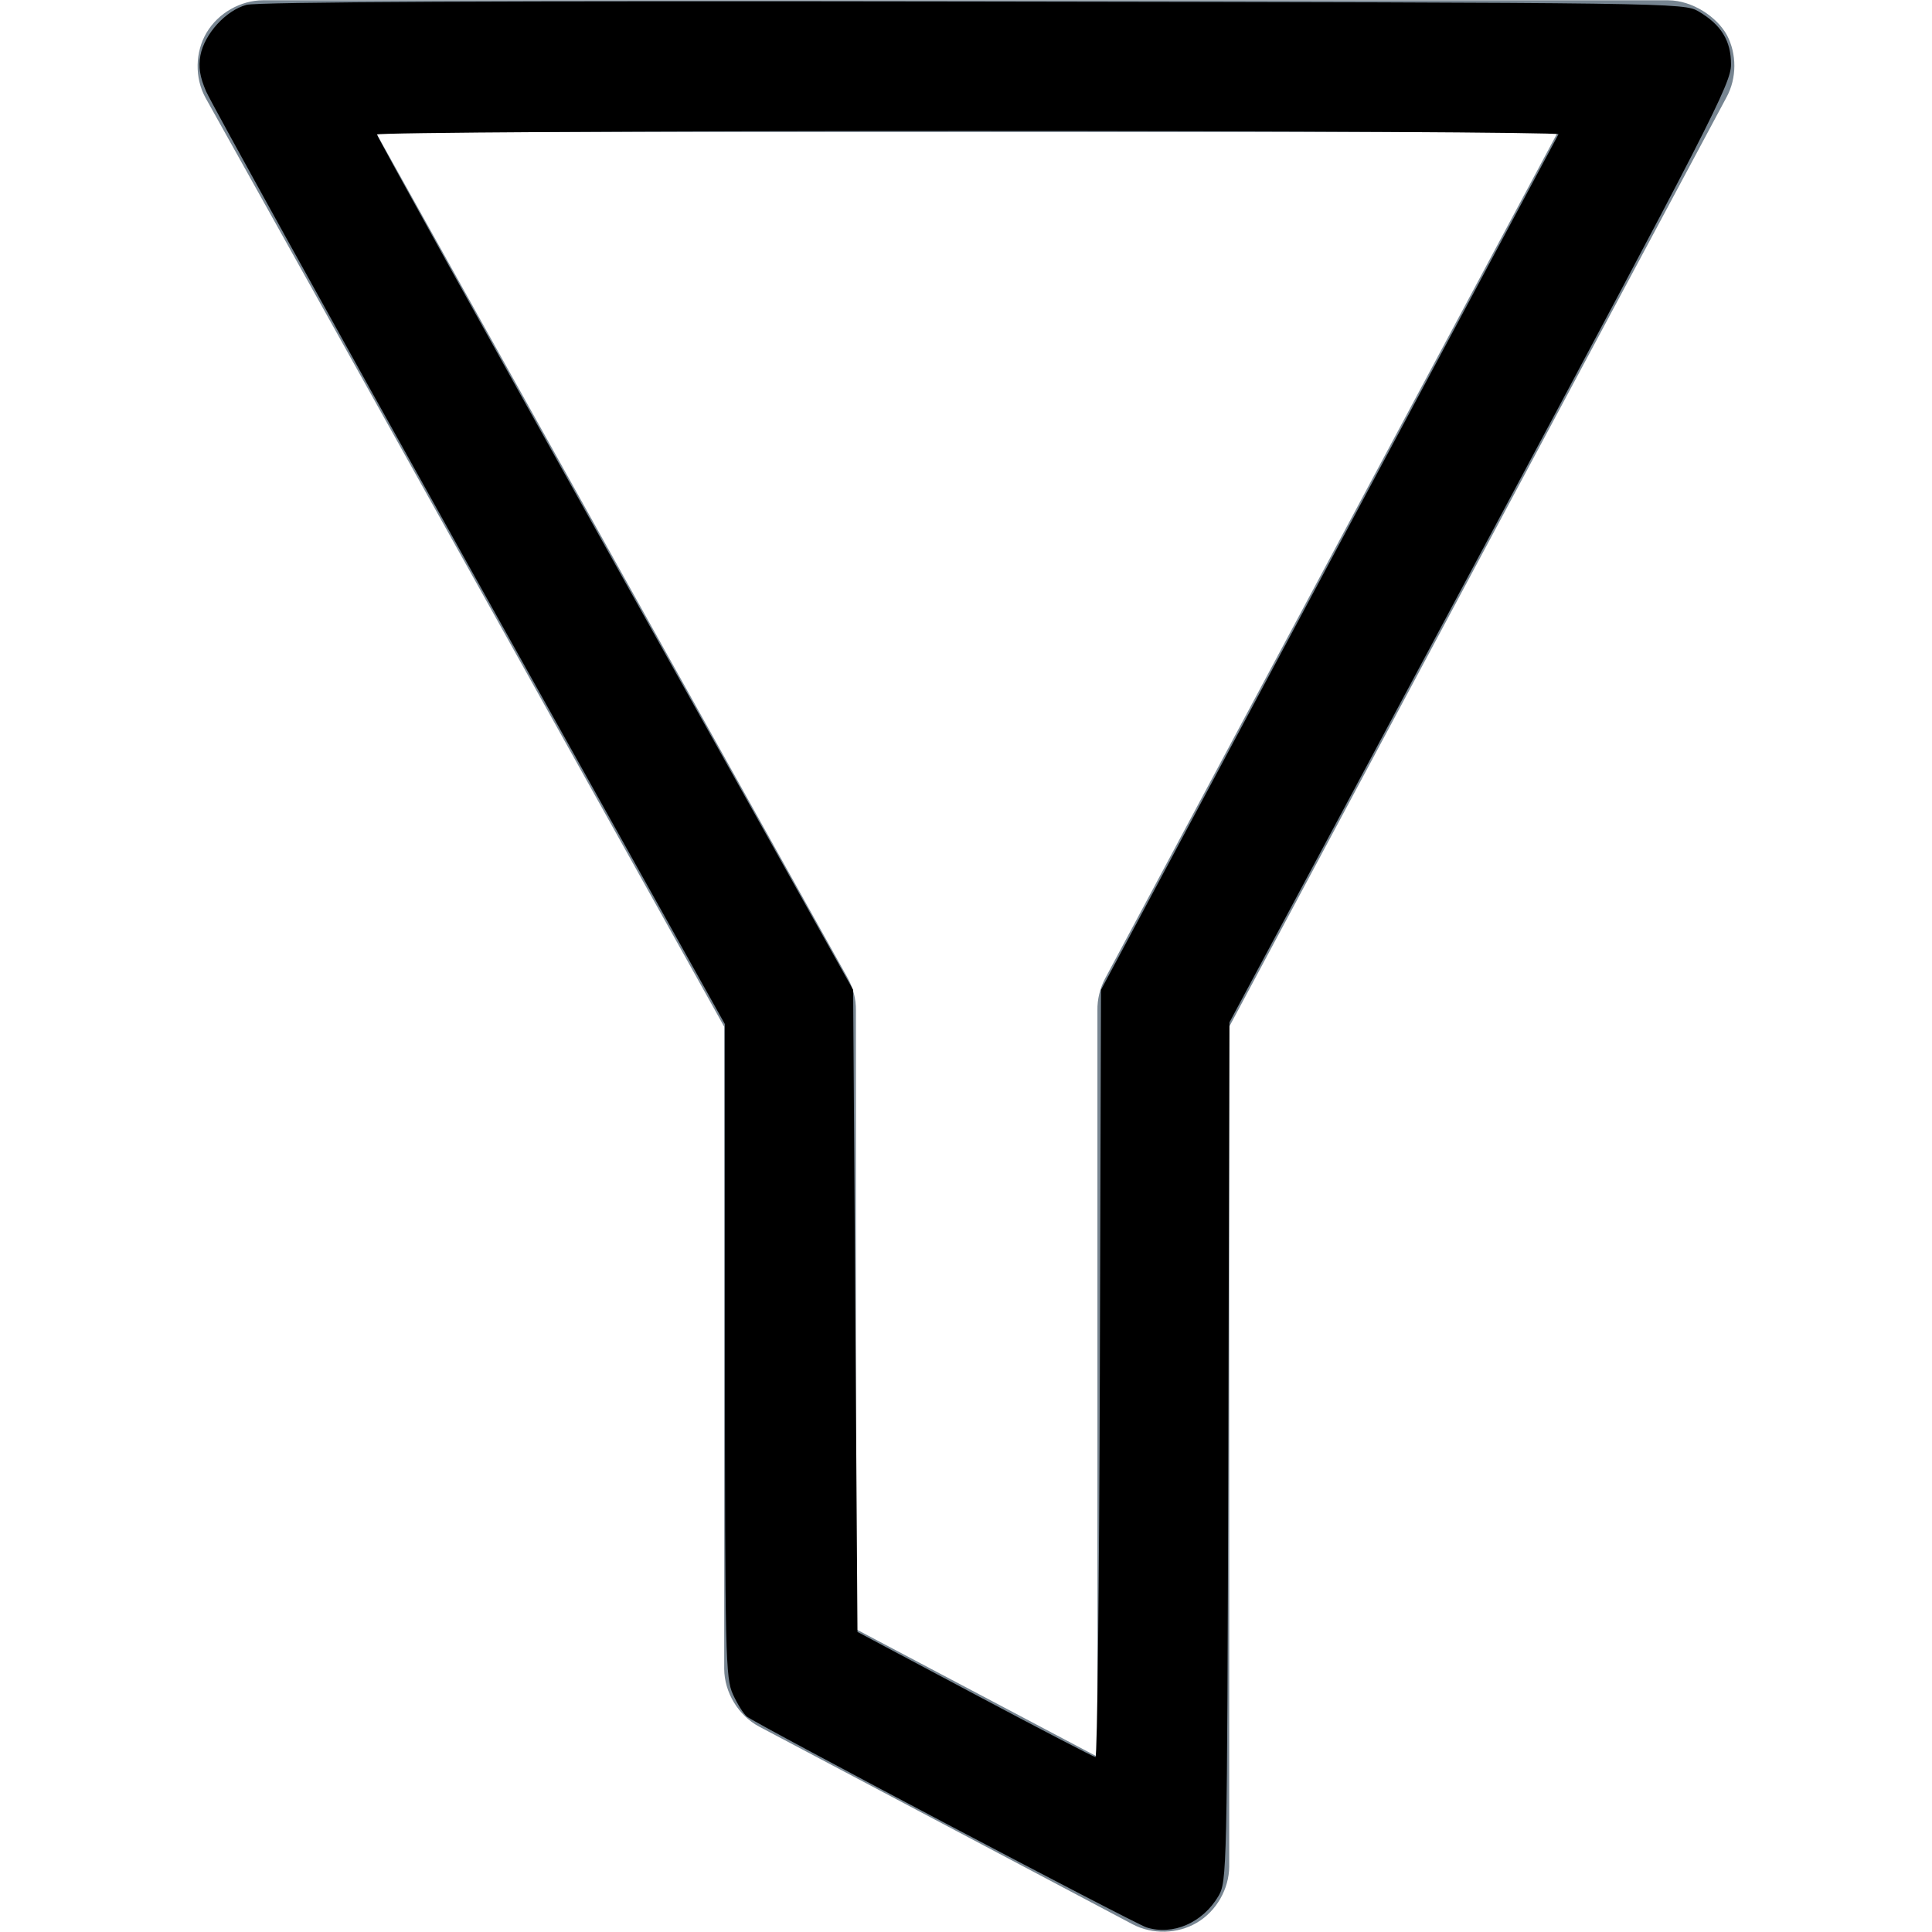
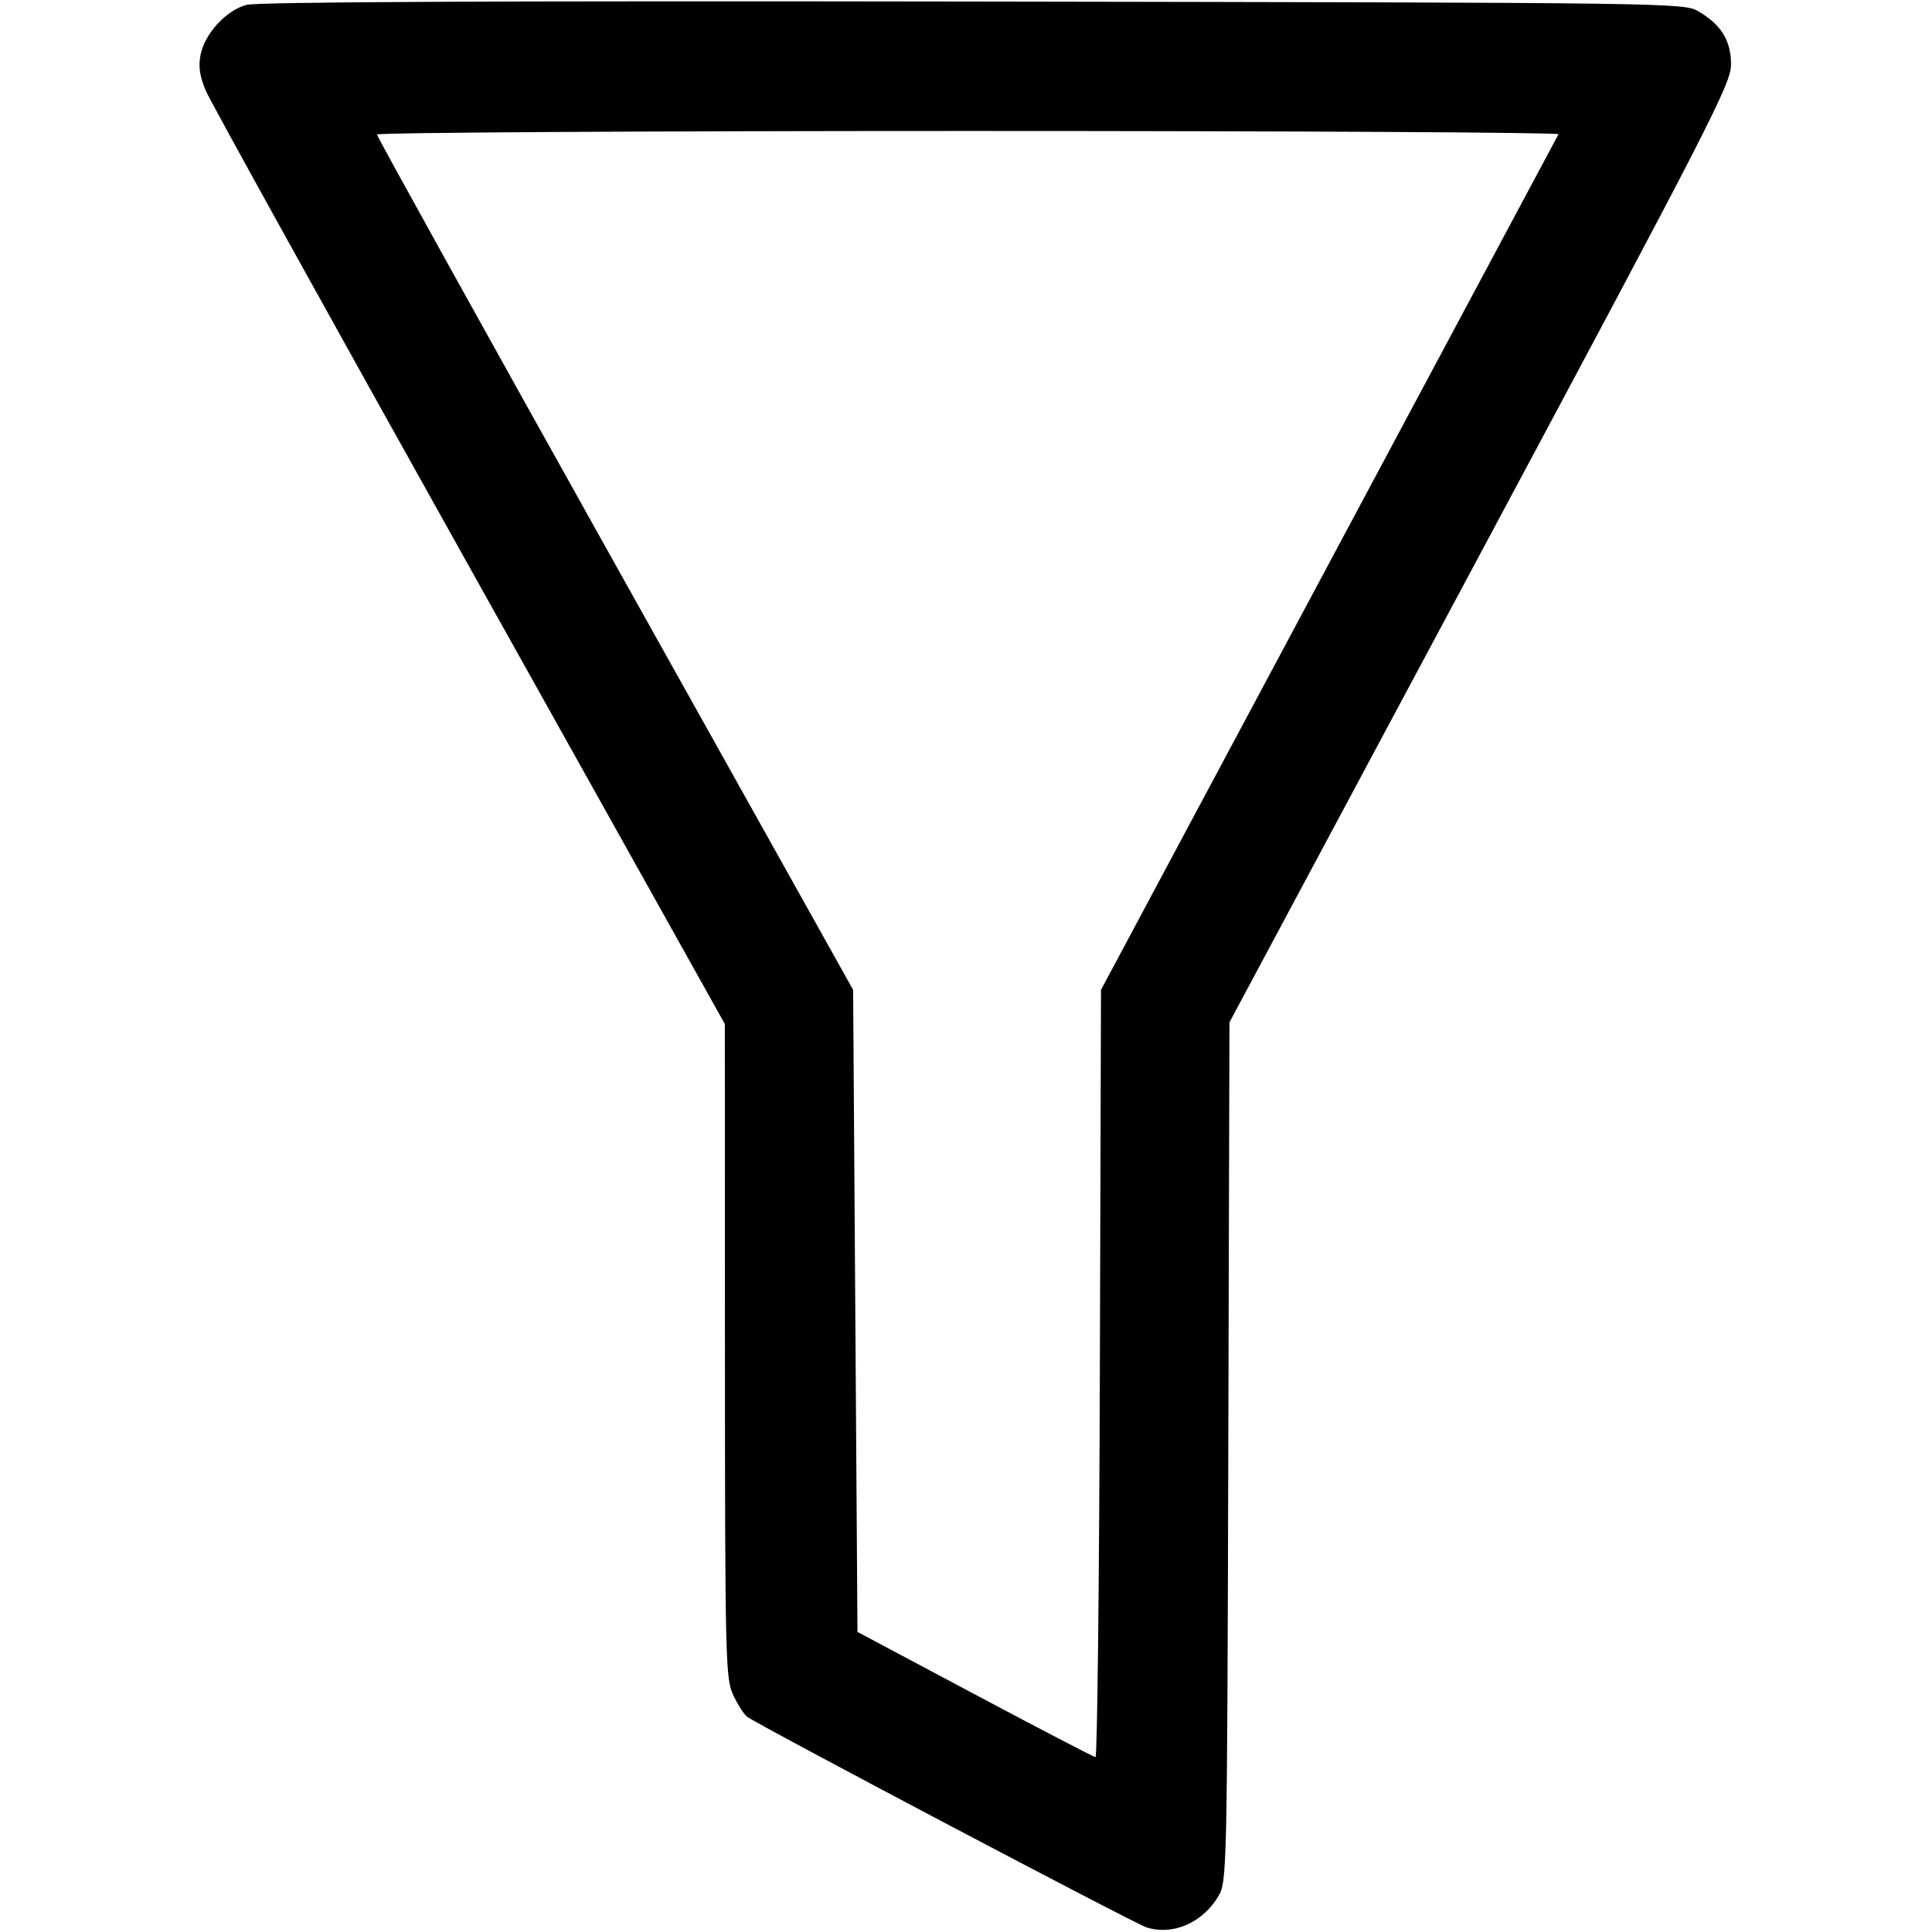
- <svg xmlns="http://www.w3.org/2000/svg" width="1024" height="1024" viewBox="0 0 1024 1024" version="1.1" id="svg5541">
-   <defs id="defs5535" />
-   <g id="g5539" style="fill:none;fill-rule:evenodd;stroke:none;stroke-width:1" transform="matrix(36.89955,0,0,36.89955,-46.44568,-80.03755)">
-     <g id="filter_grey" style="fill:#778591">
-       <path d="m 26.063,2.671 c 0.145,0.273 0.144,0.62 -0.003,0.892 L 18.915,16.917 v 12.064 c -0.003,0.323 -0.184,0.639 -0.462,0.804 -0.277,0.165 -0.642,0.175 -0.928,0.023 l -5.362,-2.838 C 11.865,26.811 11.664,26.481 11.661,26.142 V 16.917 L 4.21,3.573 C 4.054,3.287 4.06,2.918 4.226,2.638 4.393,2.357 4.712,2.174 5.038,2.173 H 25.223 c 0.351,0.004 0.696,0.24 0.84,0.498 z M 23.636,4.065 H 6.654 L 13.435,16.217 c 0.078,0.14 0.12,0.302 0.118,0.463 v 8.89 l 3.469,1.833 V 16.681 c -0.003,-0.156 0.036,-0.314 0.108,-0.453 z" id="Page-1" />
-     </g>
-   </g>
-   <path style="stroke-width:2.305" d="m 607.692,1021.564 c -6.505,-2.057 -206.669,-107.648 -211.778,-111.718 -1.786,-1.422 -5.134,-6.735 -7.44,-11.806 -3.935,-8.65 -4.197,-19.917 -4.245,-182.259 L 384.178,542.741 249.008,300.895 C 174.664,167.88 111.77,54.27 109.242,48.43 105.916,40.745 105.084,35.477 106.23,29.365 108.365,17.989 119.722,5.517 130.618,2.583 136.494,1.001 263.963,0.418 515.906,0.822 887.713,1.418 892.511,1.483 900.24,6.035 912.341,13.163 917.505,21.618 917.48,34.262 917.459,44.32 906.555,65.59 784.547,293.543 l -132.911,248.324 -0.62,227.642 c -0.607,222.918 -0.716,227.805 -5.23,235.469 -8.323,14.131 -24.115,21.006 -38.095,16.586 z m -24.751,-293.512 0.613,-203.409 120.759,-225.882 C 770.73,174.525 825.505,72.1 826.034,71.15 c 0.529,-0.951 -140.161,-1.729 -312.644,-1.729 -172.483,0 -313.605,0.843 -313.605,1.872 0,1.03 56.788,103.455 126.194,227.611 l 126.194,225.739 1.152,170.155 1.152,170.155 62.233,33.116 c 34.228,18.214 62.994,33.178 63.925,33.254 0.931,0.076 1.968,-91.396 2.305,-203.271 z" id="path5547" />
+ <svg xmlns="http://www.w3.org/2000/svg" width="1024" height="1024" viewBox="0 0 1024 1024" version="1.1">
+   <path id="path5547" d="m 607.692,1021.564 c -6.505,-2.057 -206.669,-107.648 -211.778,-111.718 -1.786,-1.422 -5.134,-6.735 -7.44,-11.806 -3.935,-8.65 -4.197,-19.917 -4.245,-182.259 L 384.178,542.741 249.008,300.895 C 174.664,167.88 111.77,54.27 109.242,48.43 105.916,40.745 105.084,35.477 106.23,29.365 108.365,17.989 119.722,5.517 130.618,2.583 136.494,1.001 263.963,0.418 515.906,0.822 887.713,1.418 892.511,1.483 900.24,6.035 912.341,13.163 917.505,21.618 917.48,34.262 917.459,44.32 906.555,65.59 784.547,293.543 l -132.911,248.324 -0.62,227.642 c -0.607,222.918 -0.716,227.805 -5.23,235.469 -8.323,14.131 -24.115,21.006 -38.095,16.586 z m -24.751,-293.512 0.613,-203.409 120.759,-225.882 C 770.73,174.525 825.505,72.1 826.034,71.15 c 0.529,-0.951 -140.161,-1.729 -312.644,-1.729 -172.483,0 -313.605,0.843 -313.605,1.872 0,1.03 56.788,103.455 126.194,227.611 l 126.194,225.739 1.152,170.155 1.152,170.155 62.233,33.116 c 34.228,18.214 62.994,33.178 63.925,33.254 0.931,0.076 1.968,-91.396 2.305,-203.271 z" style="stroke-width:2.305" />
</svg>
